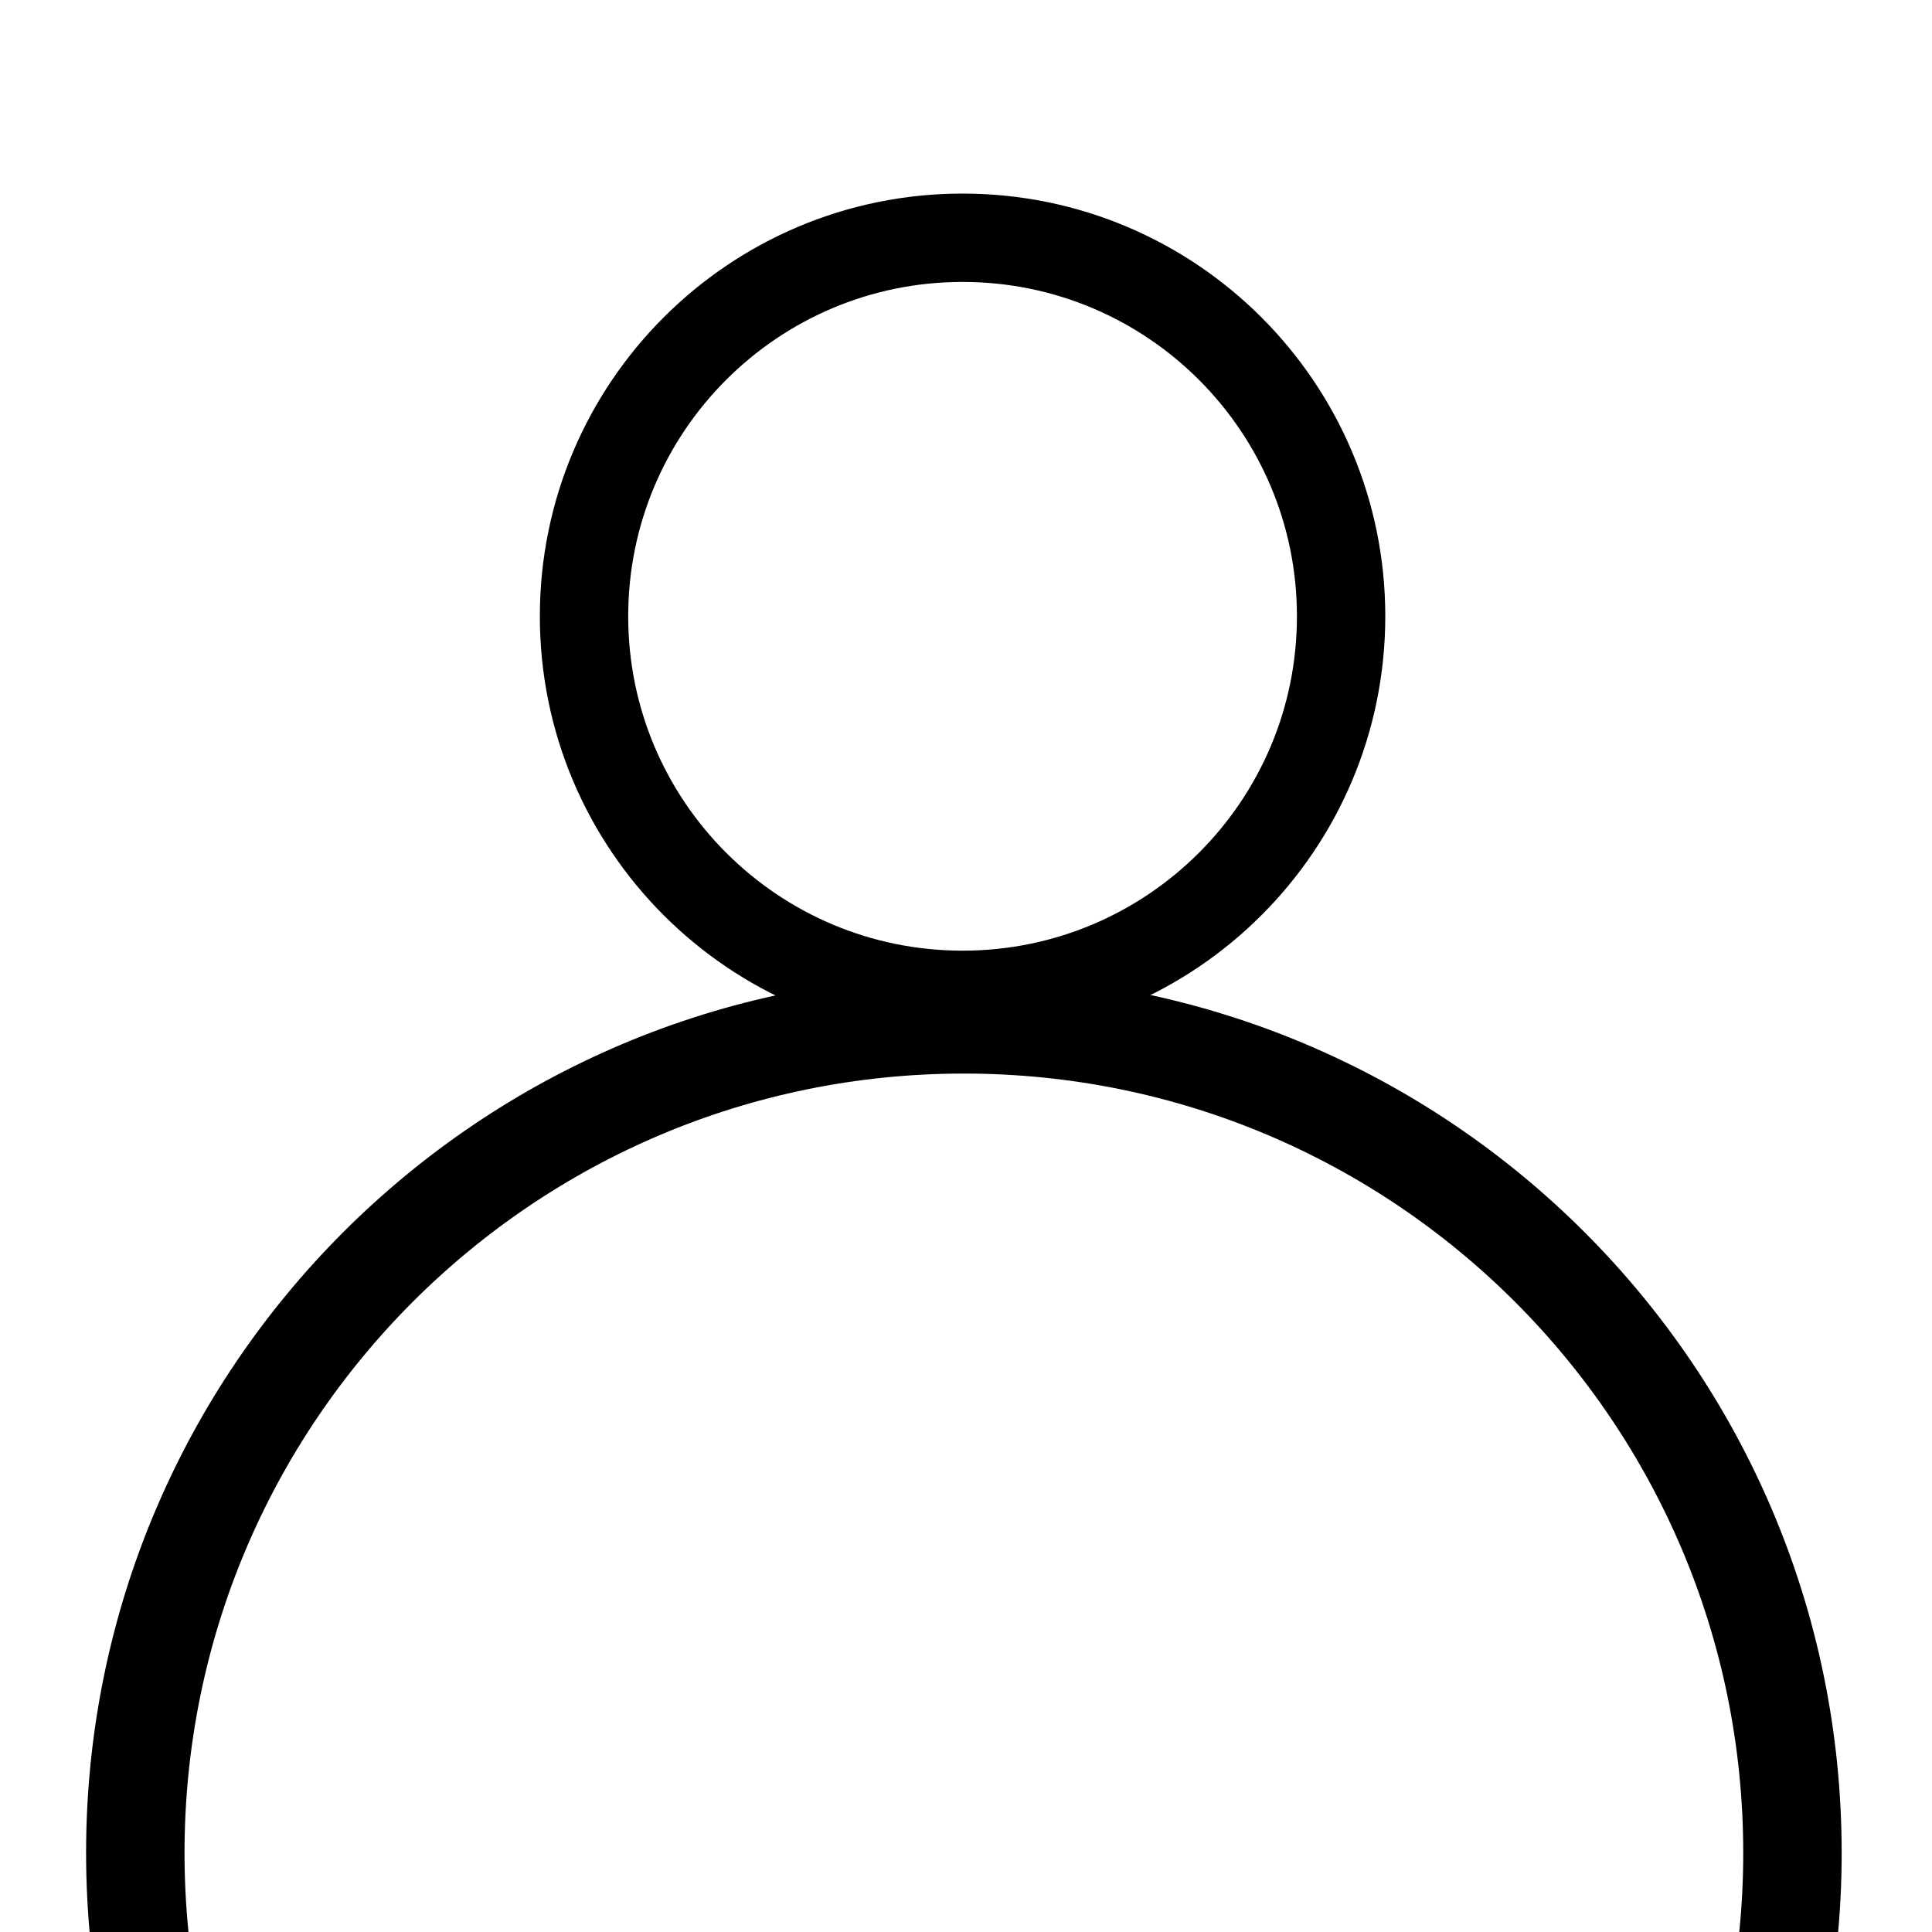
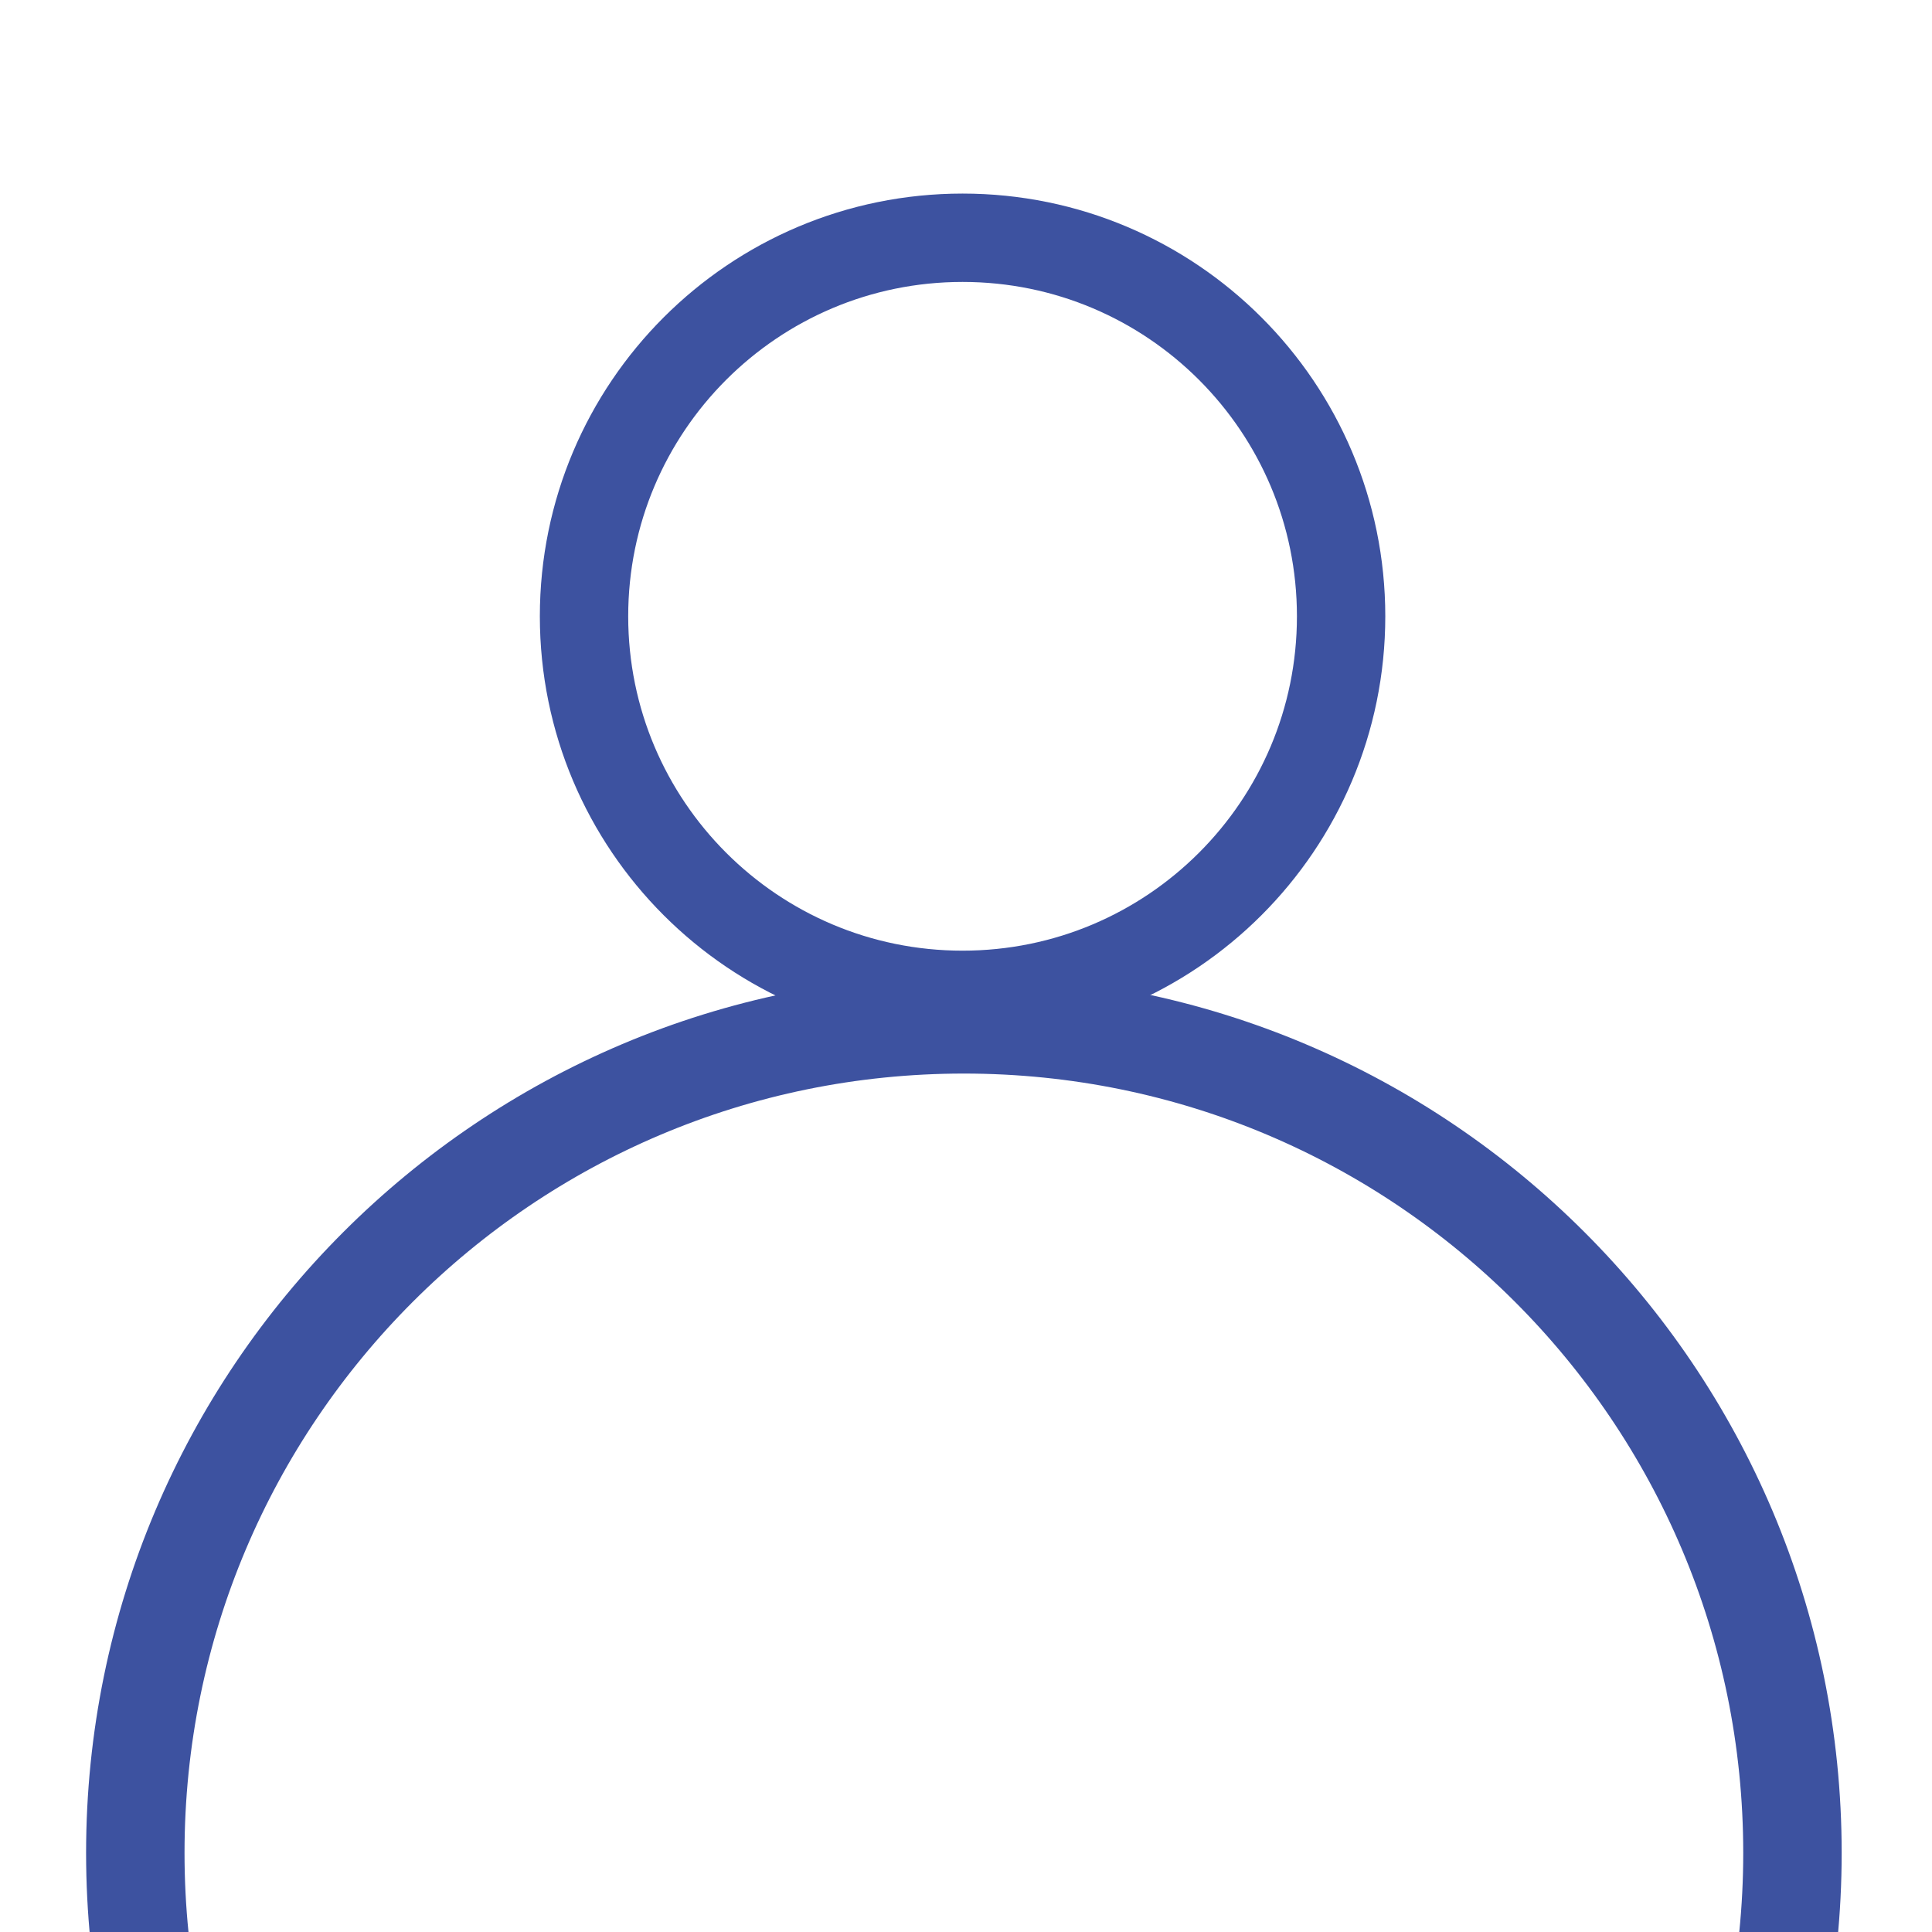
<svg xmlns="http://www.w3.org/2000/svg" width="100" height="100" viewBox="0 0 26.458 26.458" version="1.1" id="svg5">
  <defs id="defs2">
    <linearGradient id="linearGradient1650">
      <stop style="stop-color:#fff7ad;stop-opacity:1;" offset="0" id="stop1648" />
    </linearGradient>
  </defs>
  <g id="layer1">
-     <circle style="fill:none;fill-opacity:1;stroke:#000000;stroke-width:1.348;stroke-dasharray:none;stroke-opacity:1" id="path1514" cx="13.2" cy="25.375" r="11.347" />
-     <circle style="fill:none;fill-opacity:1;stroke:#000000;stroke-width:1.21;stroke-dasharray:none;stroke-opacity:1" id="path1514-1" cx="13.182" cy="8.44" r="5.184" />
+     <circle style="fill:none;fill-opacity:1;stroke:#3d52a0;stroke-width:1.348;stroke-dasharray:none;stroke-opacity:1" id="path1514" cx="13.2" cy="25.375" r="11.347" />
+     <circle style="fill:none;fill-opacity:1;stroke:#3d52a0;stroke-width:1.21;stroke-dasharray:none;stroke-opacity:1" id="path1514-1" cx="13.182" cy="8.44" r="5.184" />
  </g>
</svg>
